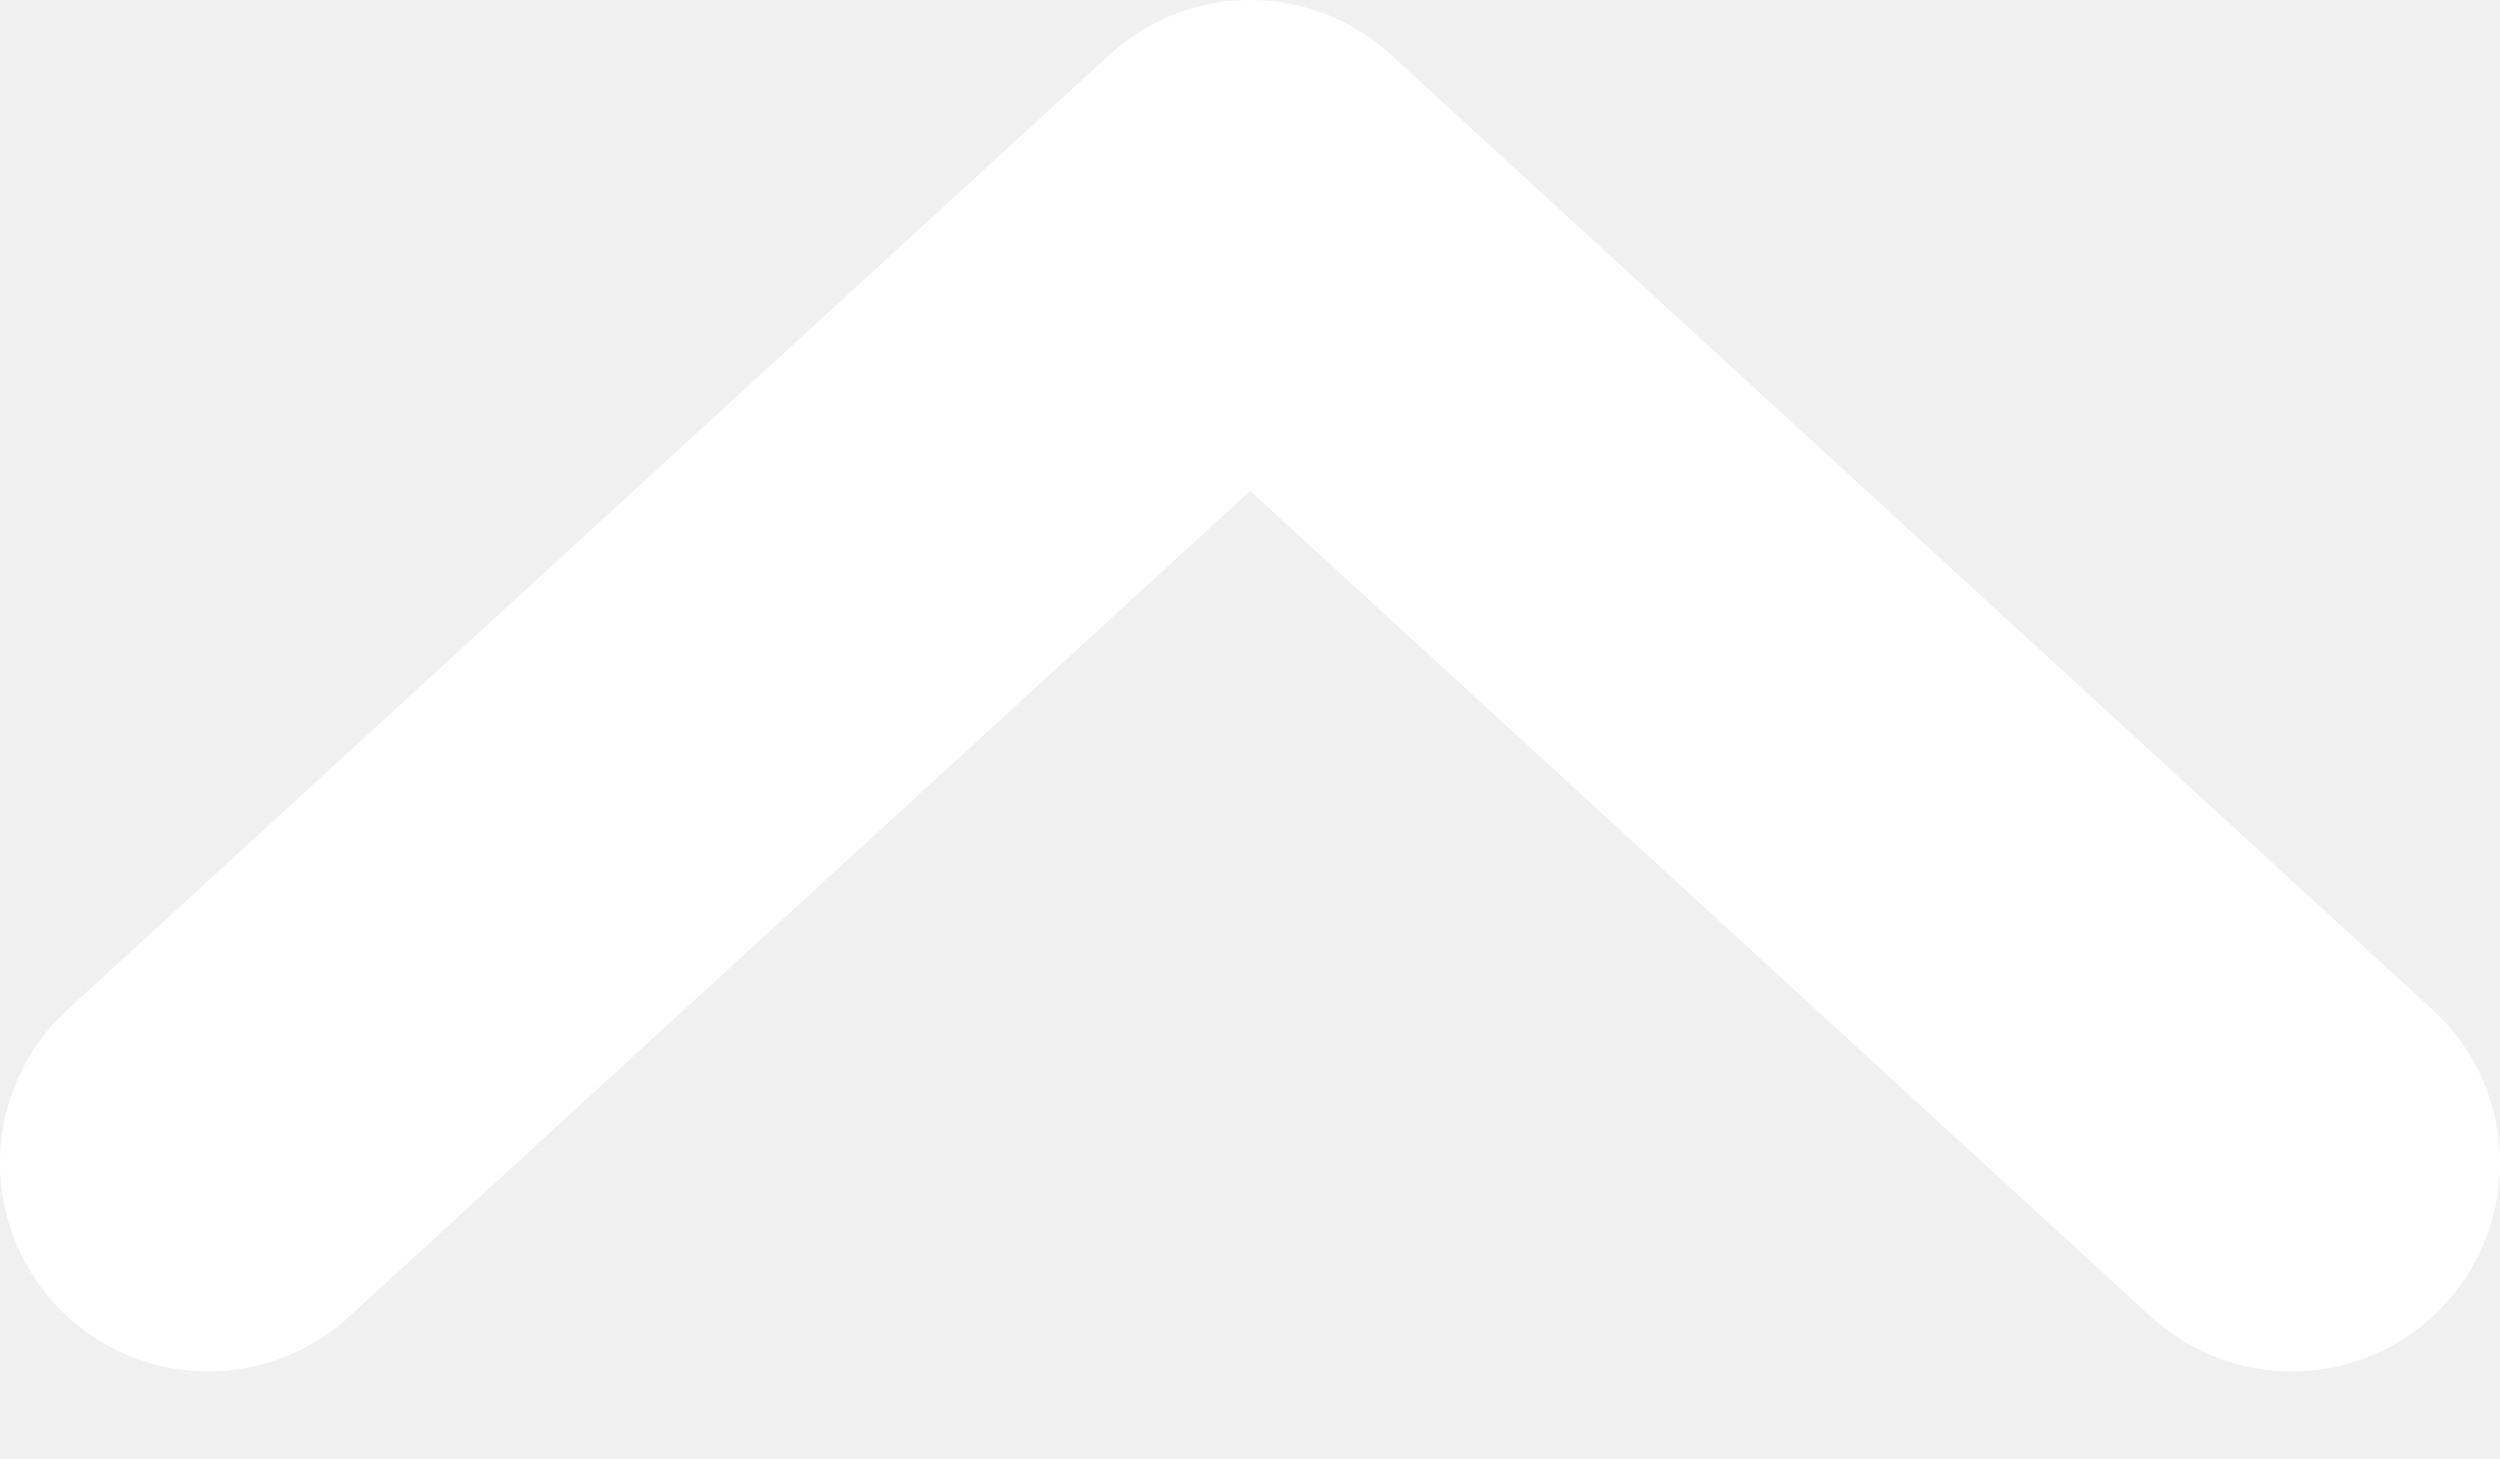
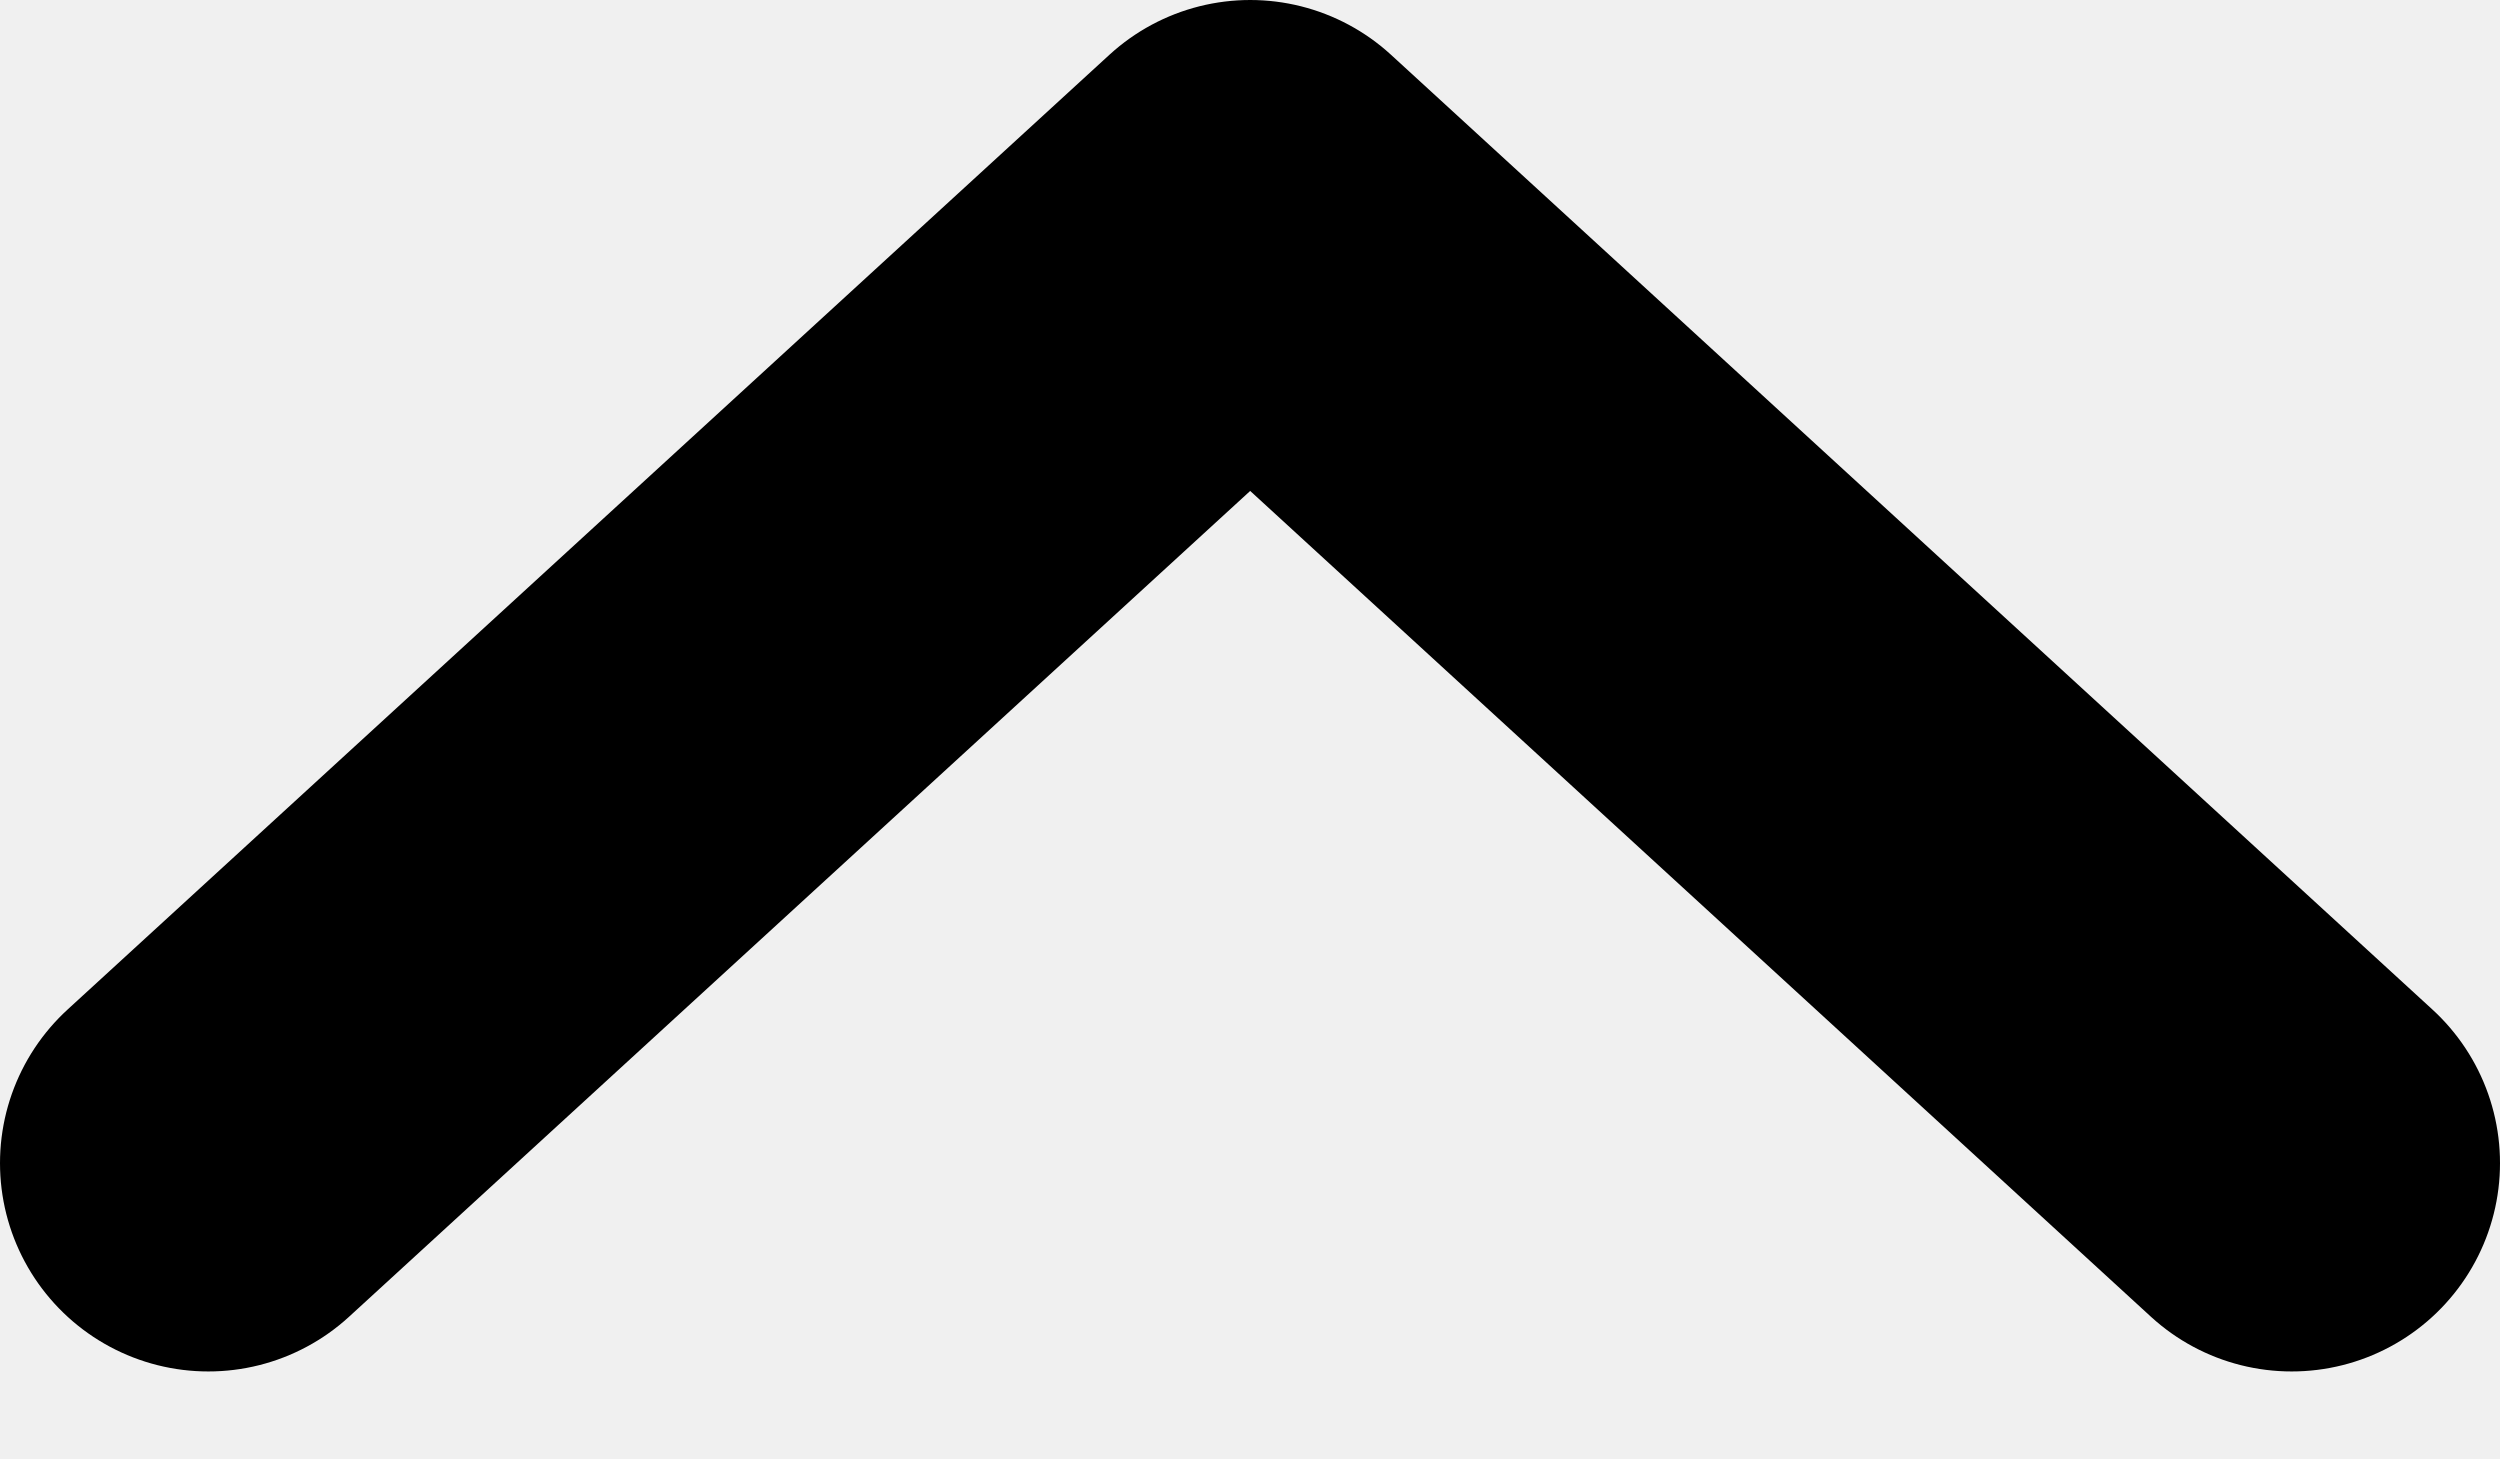
<svg xmlns="http://www.w3.org/2000/svg" width="12" height="7" viewBox="0 0 12 7" fill="none">
-   <path d="M1 5.583L6.001 1L11 5.583" stroke="white" stroke-width="2" stroke-linecap="round" stroke-linejoin="round" />
+   <path d="M1 5.583L6.001 1L11 5.583" stroke="currentColor" stroke-width="2" stroke-linecap="round" stroke-linejoin="round" />
</svg>
